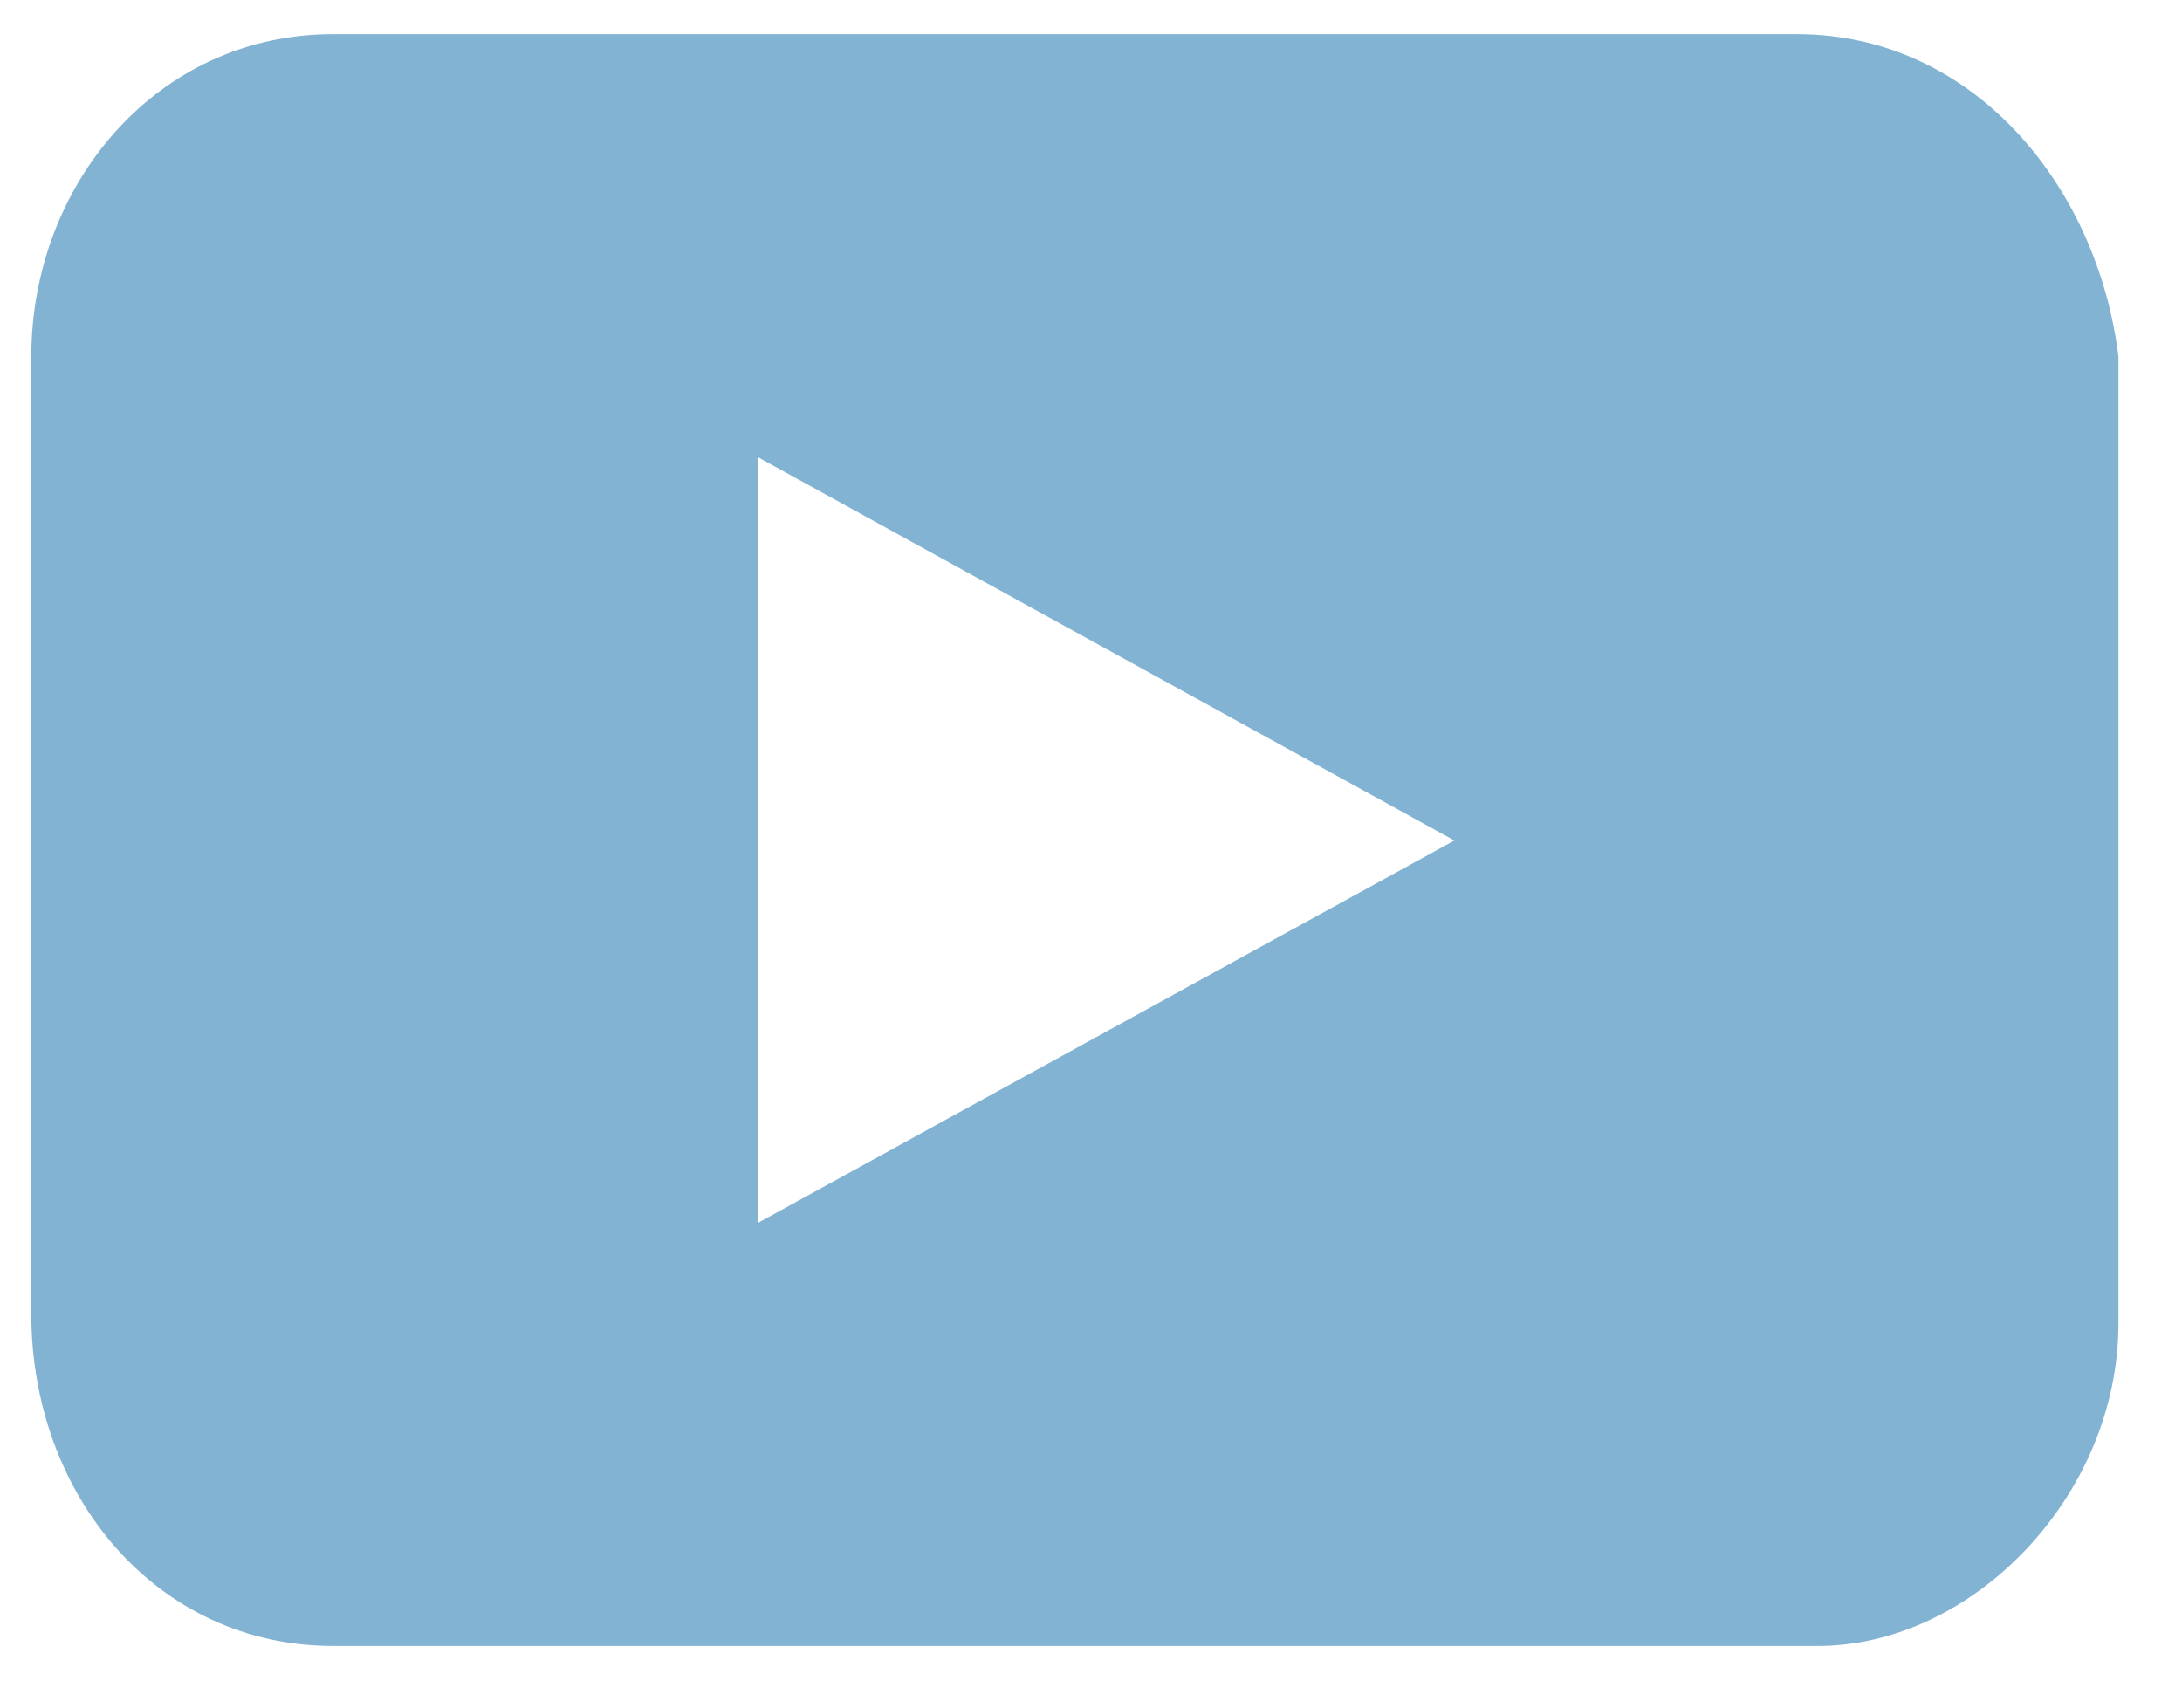
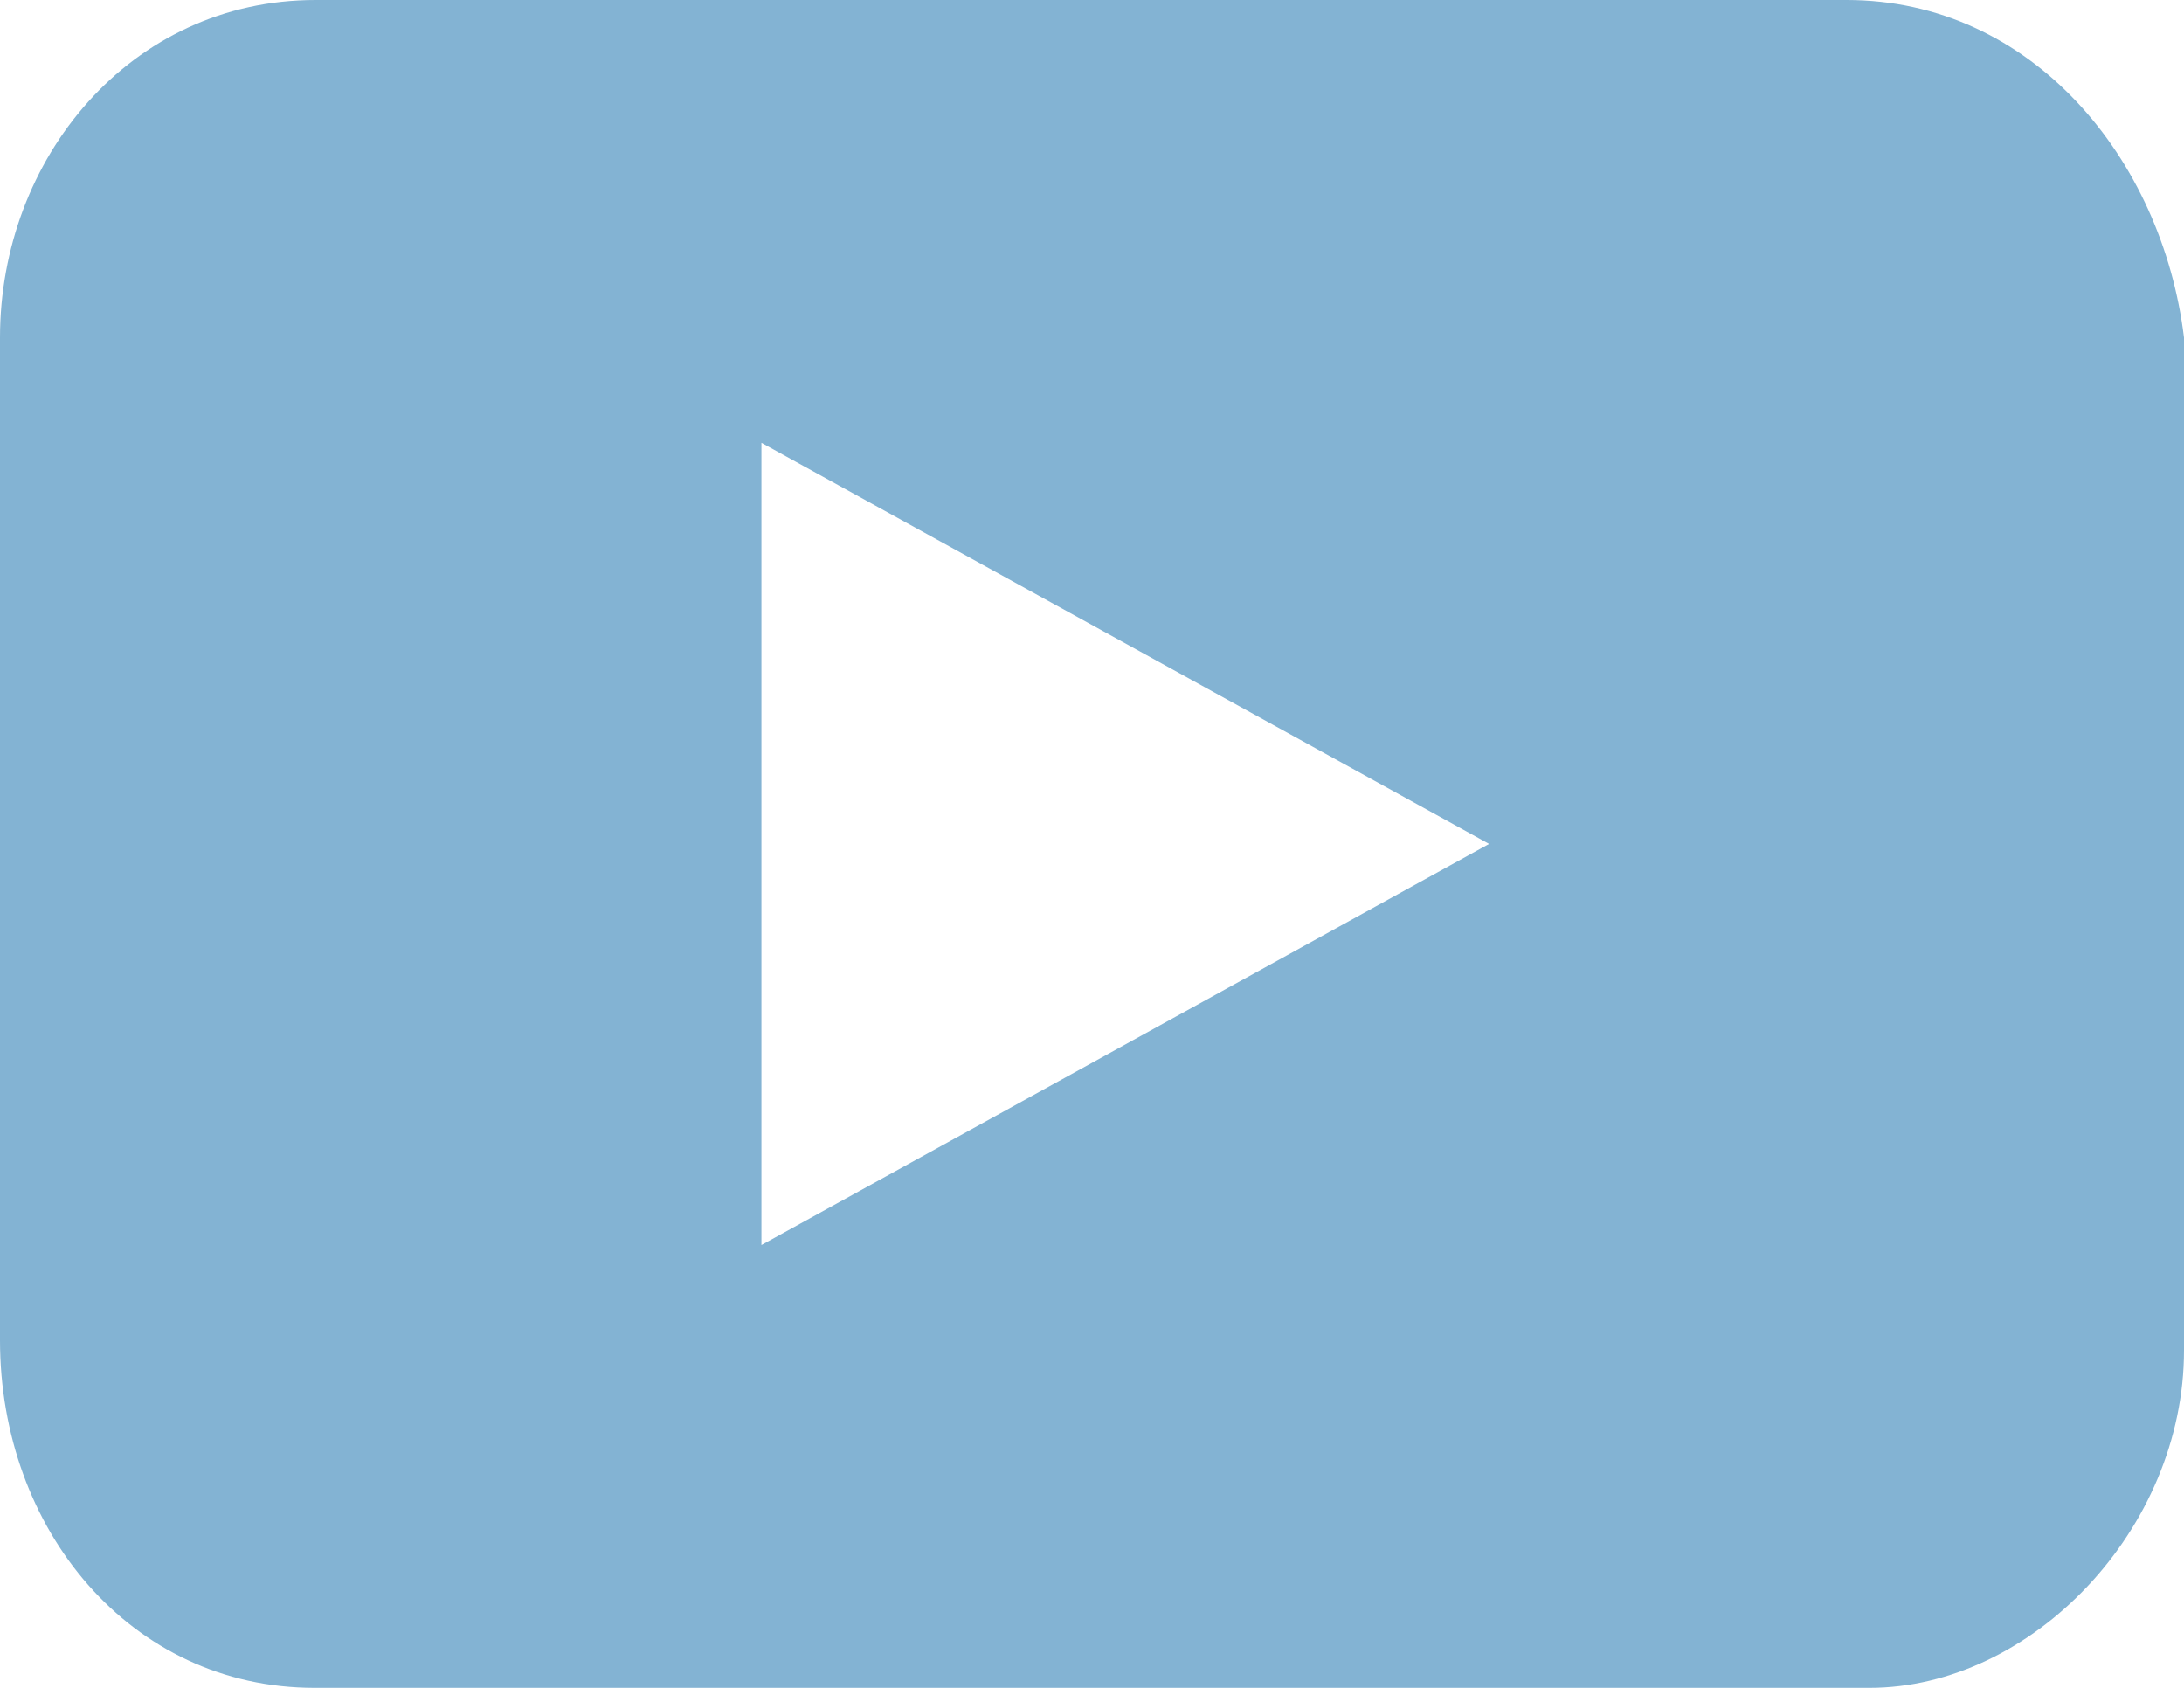
- <svg xmlns="http://www.w3.org/2000/svg" width="23" height="18" fill="none">
-   <path fill="#83B3D3" d="M18.94.36H3.51C1.65.36.33 1.95.33 3.76v10.09c0 1.91 1.32 3.5 3.18 3.5h15.65c1.64 0 3.17-1.59 3.17-3.4V3.76c-.22-1.8-1.53-3.4-3.39-3.4ZM7.99 12.89V4.82l7.34 4.04-7.34 4.03Z" />
+ <svg xmlns="http://www.w3.org/2000/svg" fill="none" viewBox="0 0 22 17">
+   <path fill="#83B3D3" d="M18.6 0H3.18C1.31 0 0 1.6 0 3.4v10.1C0 15.4 1.31 17 3.17 17h15.66c1.64 0 3.17-1.6 3.17-3.4V3.4C21.78 1.6 20.47 0 18.6 0ZM7.67 12.54V4.46L15 8.5l-7.33 4.04Z" />
</svg>
